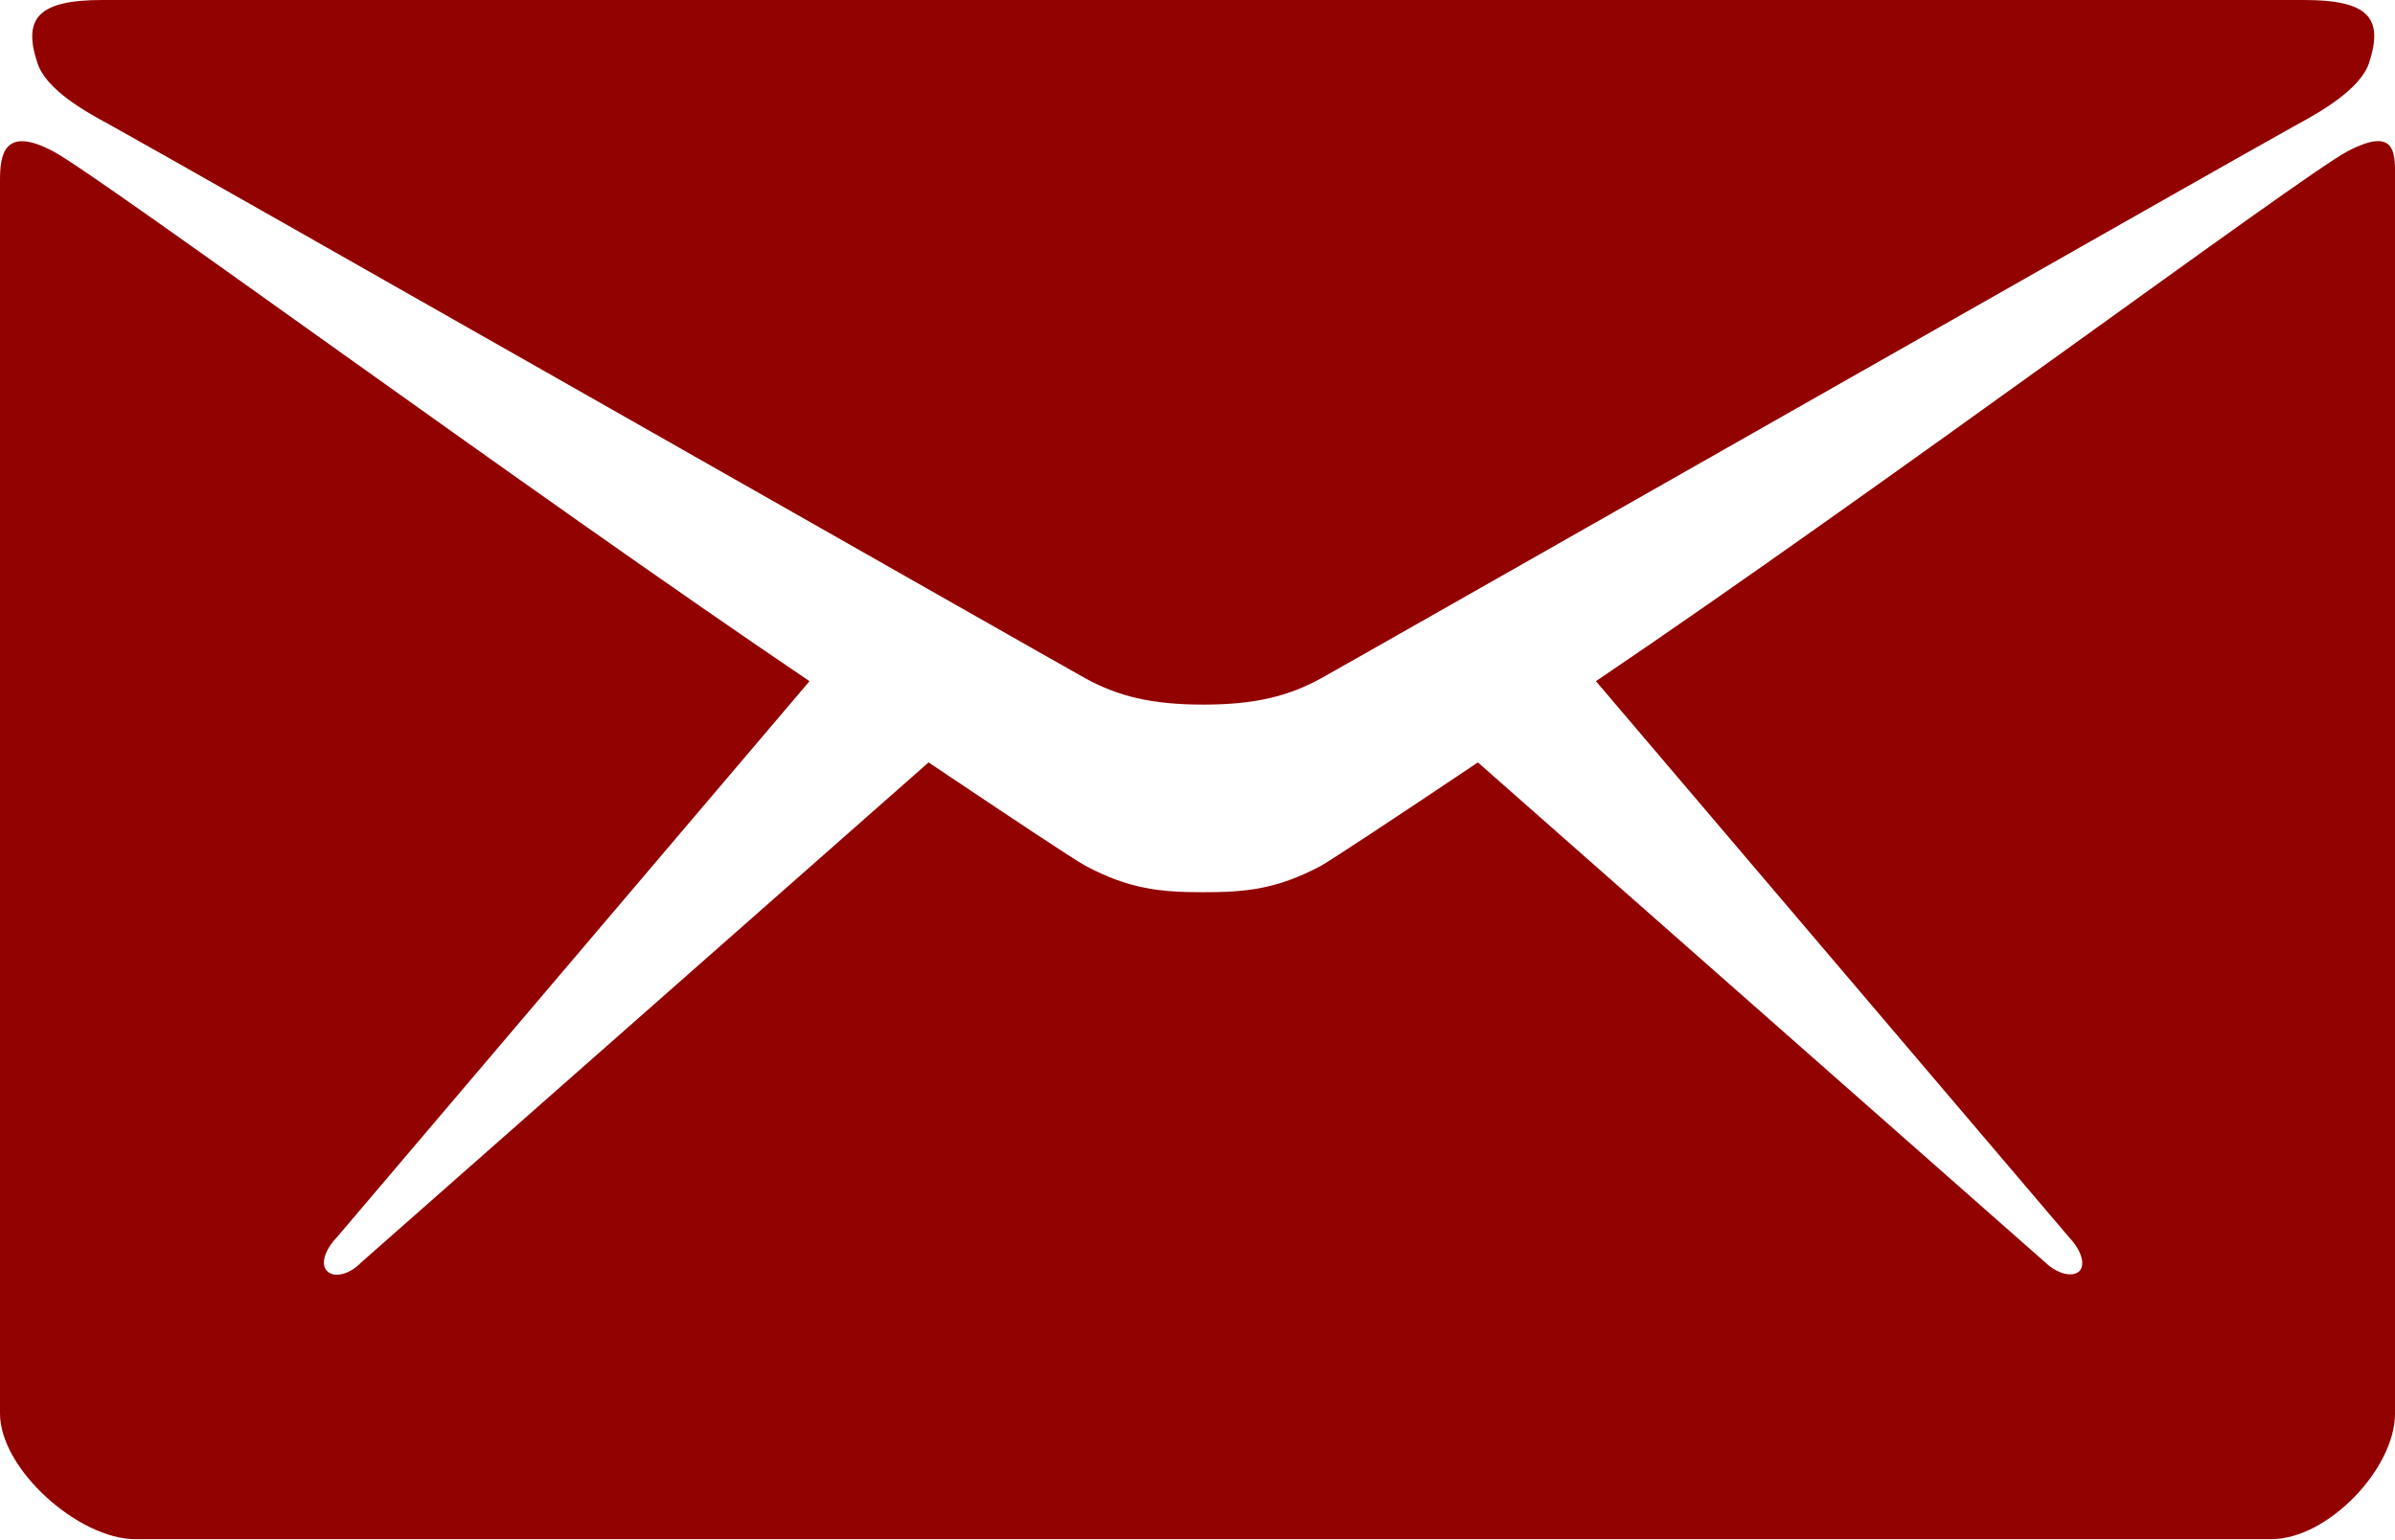
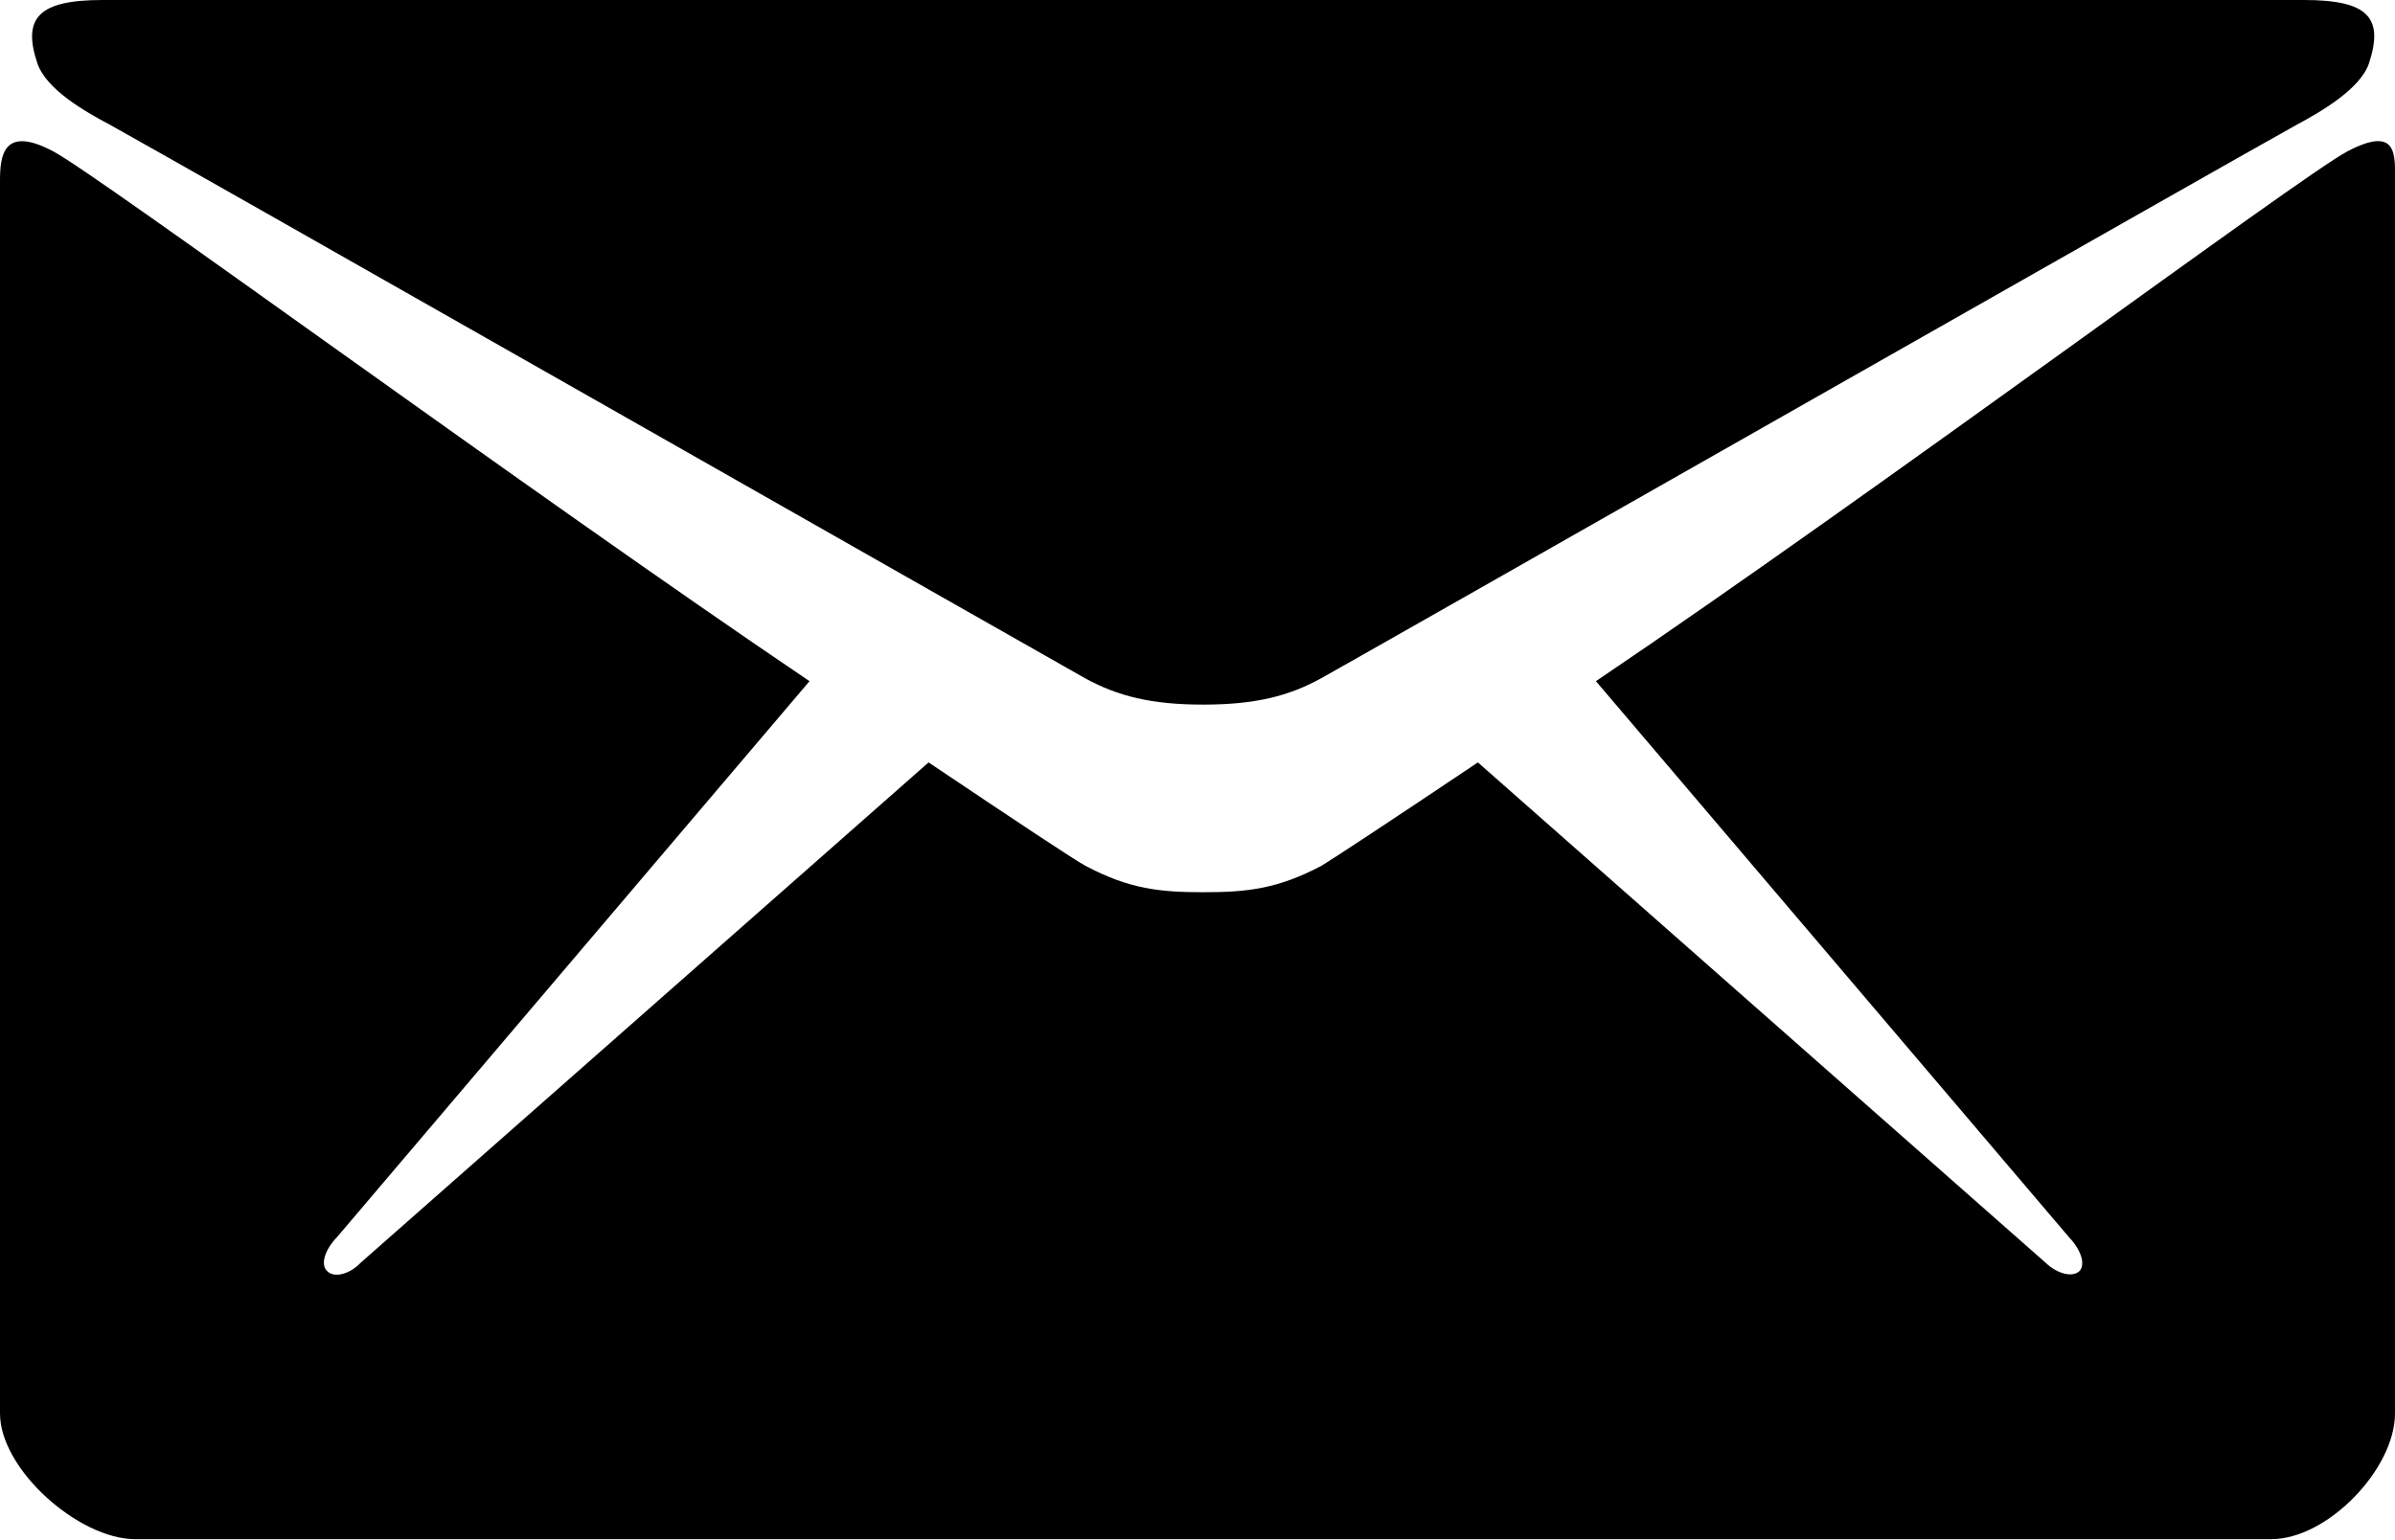
- <svg xmlns="http://www.w3.org/2000/svg" width="14px" height="9px" viewBox="0 0 14 9" version="1.1">
-   <g id="Style-Guide" stroke="none" stroke-width="1" fill="none" fill-rule="evenodd">
-     <g id="Style-guide" transform="translate(-667, -1431)" fill="#920200" fill-rule="nonzero">
-       <path d="M667.639,1431.728 C667.501,1431.654 667.269,1431.524 667.219,1431.369 C667.131,1431.105 667.225,1431 667.599,1431 L674.034,1431 L680.468,1431 C680.842,1431 680.936,1431.102 680.848,1431.369 C680.798,1431.52 680.566,1431.654 680.428,1431.728 C680.057,1431.932 674.915,1434.86 674.723,1434.966 C674.532,1435.071 674.336,1435.12 674.034,1435.12 C673.731,1435.12 673.535,1435.071 673.344,1434.966 C673.152,1434.86 668.01,1431.932 667.639,1431.728 Z M680.72,1431.886 C681.02,1431.728 681,1431.911 681,1432.058 C681,1432.199 681,1439.265 681,1439.265 C681,1439.589 680.606,1440 680.276,1440 L674.034,1440 L667.791,1440 C667.461,1440 667,1439.592 667,1439.265 C667,1439.265 667,1432.202 667,1432.058 C667,1431.914 667.017,1431.728 667.313,1431.886 C667.589,1432.034 670.093,1433.876 671.732,1434.983 L668.969,1438.235 C668.901,1438.305 668.871,1438.393 668.912,1438.432 C668.952,1438.474 669.043,1438.453 669.11,1438.383 L672.428,1435.458 C672.93,1435.795 673.28,1436.027 673.344,1436.062 C673.603,1436.2 673.784,1436.217 674.034,1436.217 C674.283,1436.217 674.464,1436.2 674.723,1436.062 C674.784,1436.027 675.137,1435.795 675.639,1435.458 L678.957,1438.383 C679.028,1438.45 679.115,1438.471 679.156,1438.432 C679.193,1438.39 679.162,1438.305 679.095,1438.235 L676.329,1434.983 C677.968,1433.876 680.444,1432.034 680.72,1431.886 Z" id="Combined-Shape" />
-     </g>
-   </g>
+ <svg width="14" height="9">
+   <path d="M.64.728C.5.654.27.524.218.369.13.105.225 0 .599 0h12.869c.374 0 .468.102.38.37-.05.15-.282.284-.42.358-.37.204-5.513 3.132-5.705 3.238-.191.105-.387.154-.69.154-.302 0-.498-.049-.69-.154C6.153 3.86 1.01.932.64.728zm13.08.158c.3-.158.28.025.28.172v7.207c0 .324-.394.735-.724.735H.791C.46 9 0 8.592 0 8.265V1.058C0 .914.017.728.313.886c.276.148 2.78 1.99 4.419 3.097L1.969 7.235c-.068.07-.098.158-.057.197.04.042.13.021.198-.05l3.318-2.924c.502.337.852.57.916.604.259.138.44.155.69.155.249 0 .43-.017.69-.154.06-.036.413-.268.915-.605l3.318 2.925c.07.067.158.088.199.049.037-.042.006-.127-.061-.197L9.329 3.983c1.639-1.107 4.115-2.95 4.391-3.097z" fill-rule="nonzero" />
</svg>
